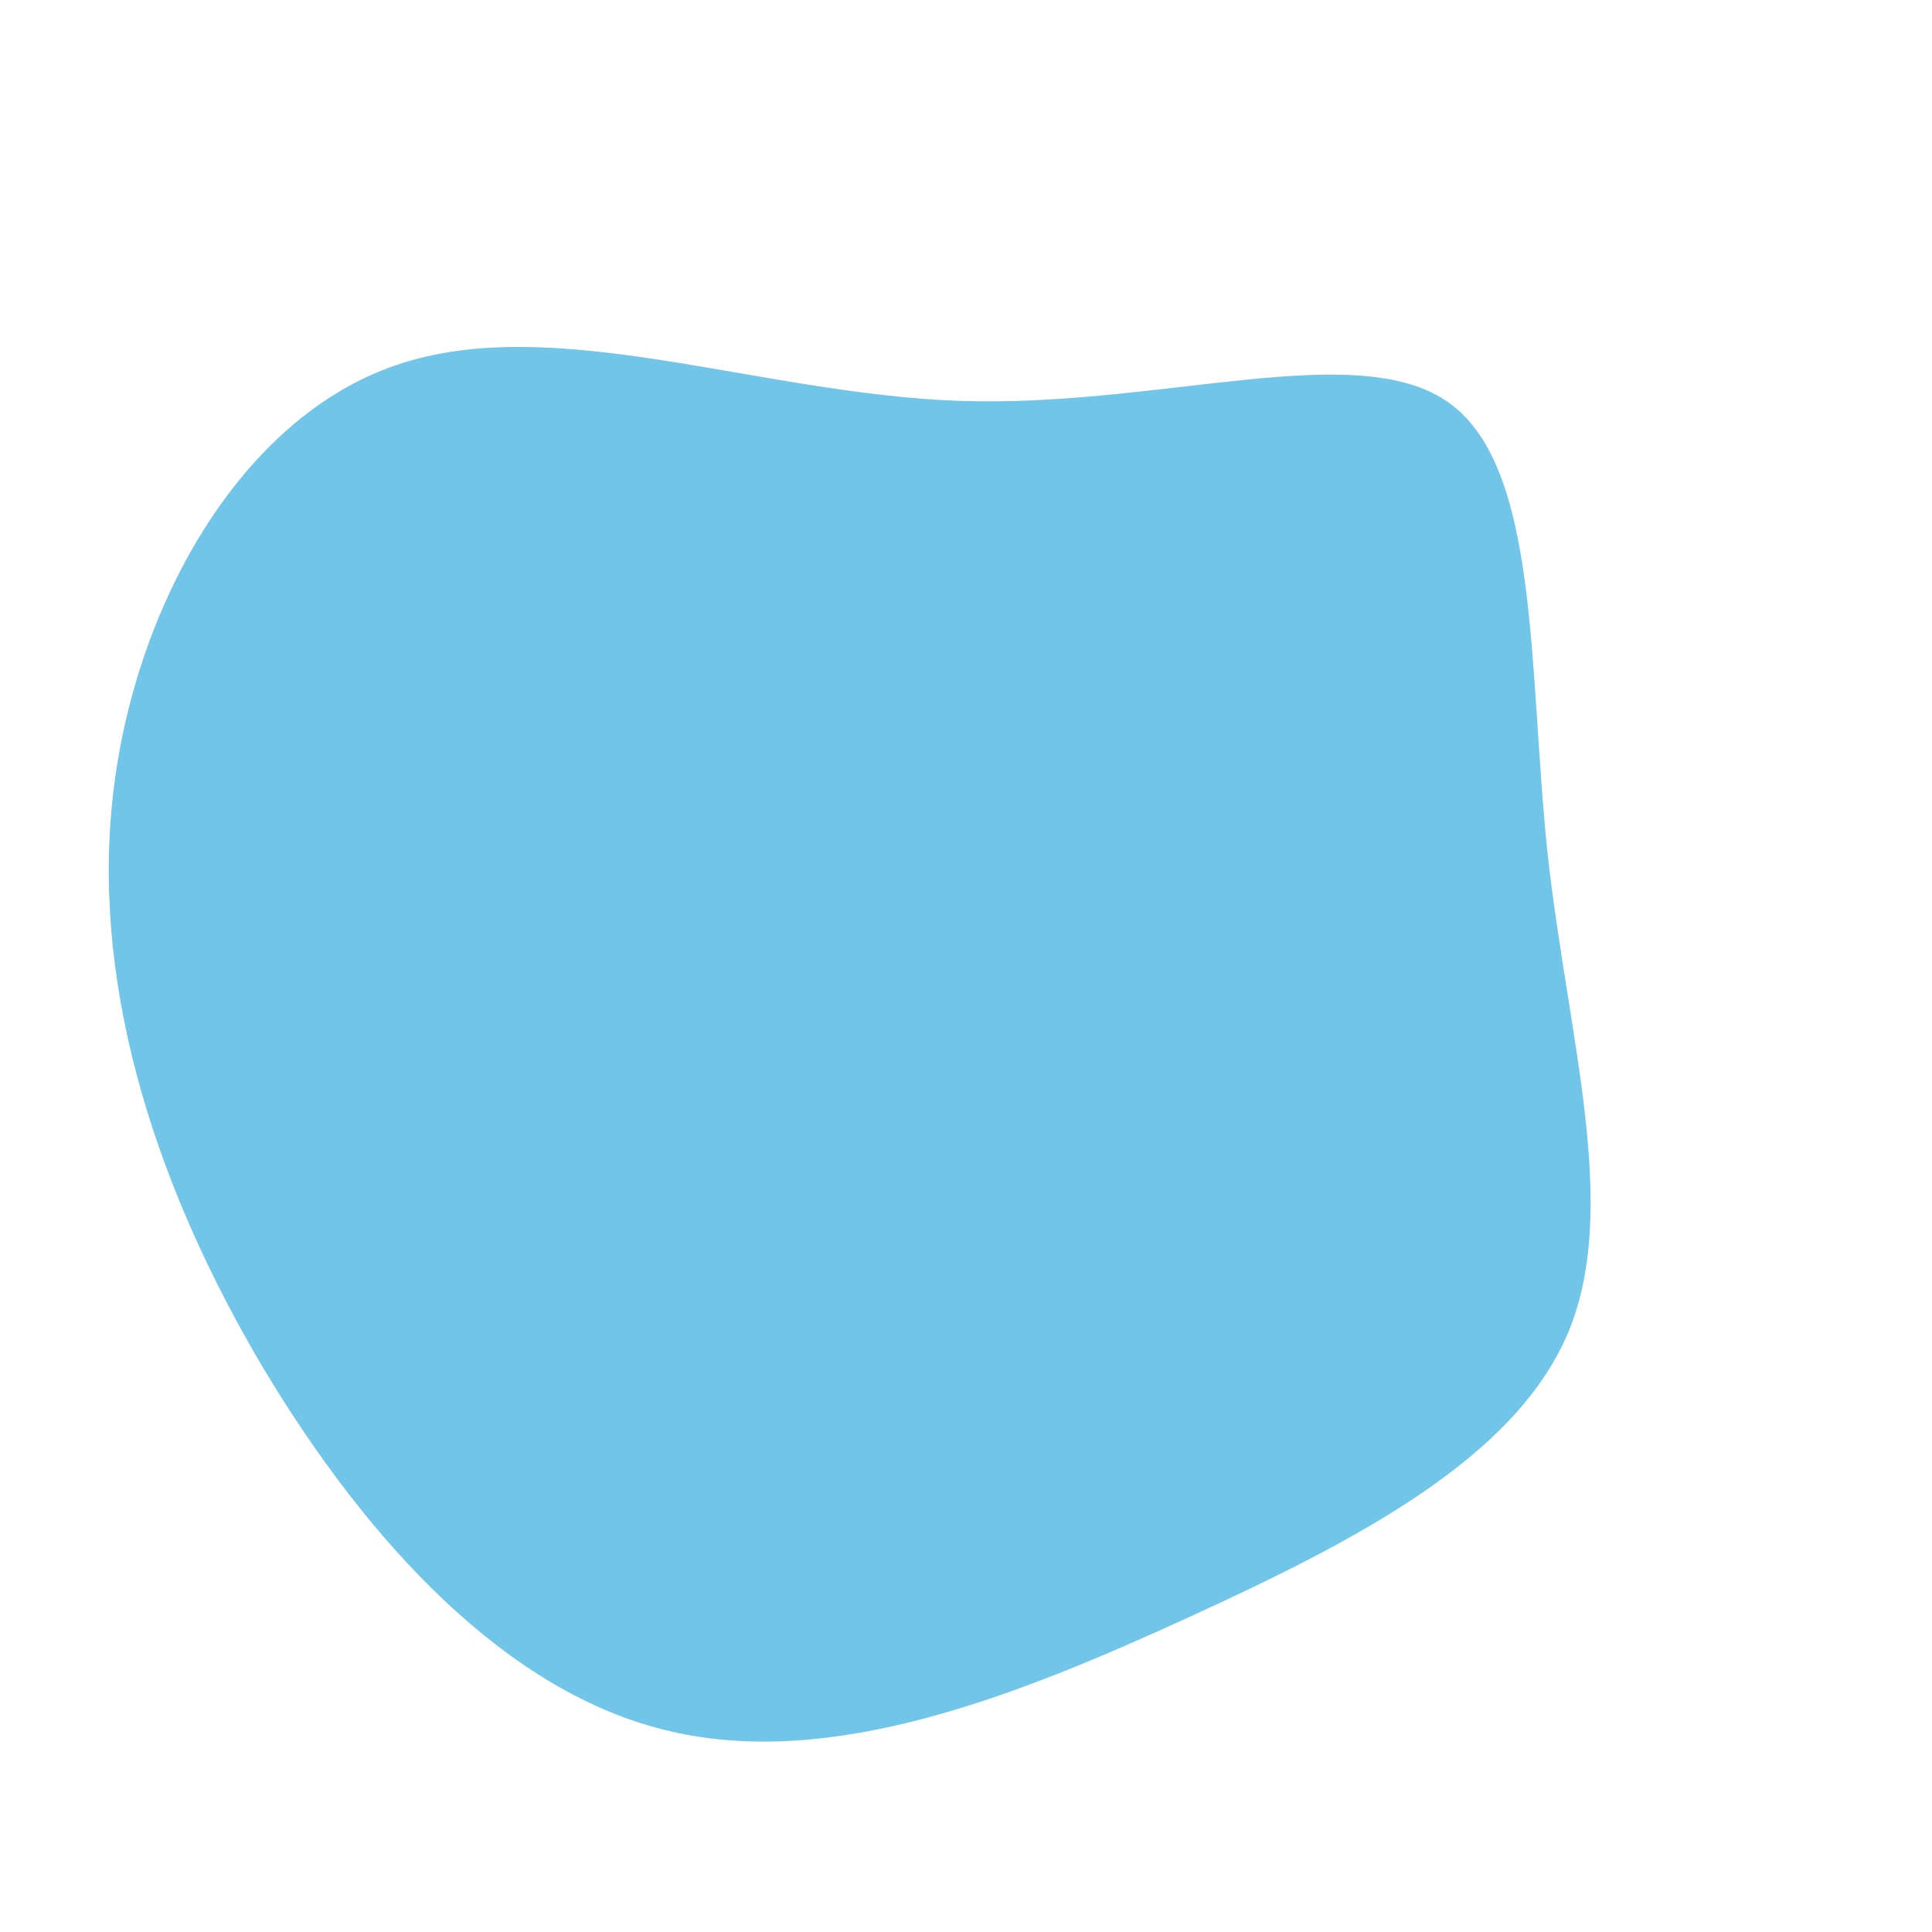
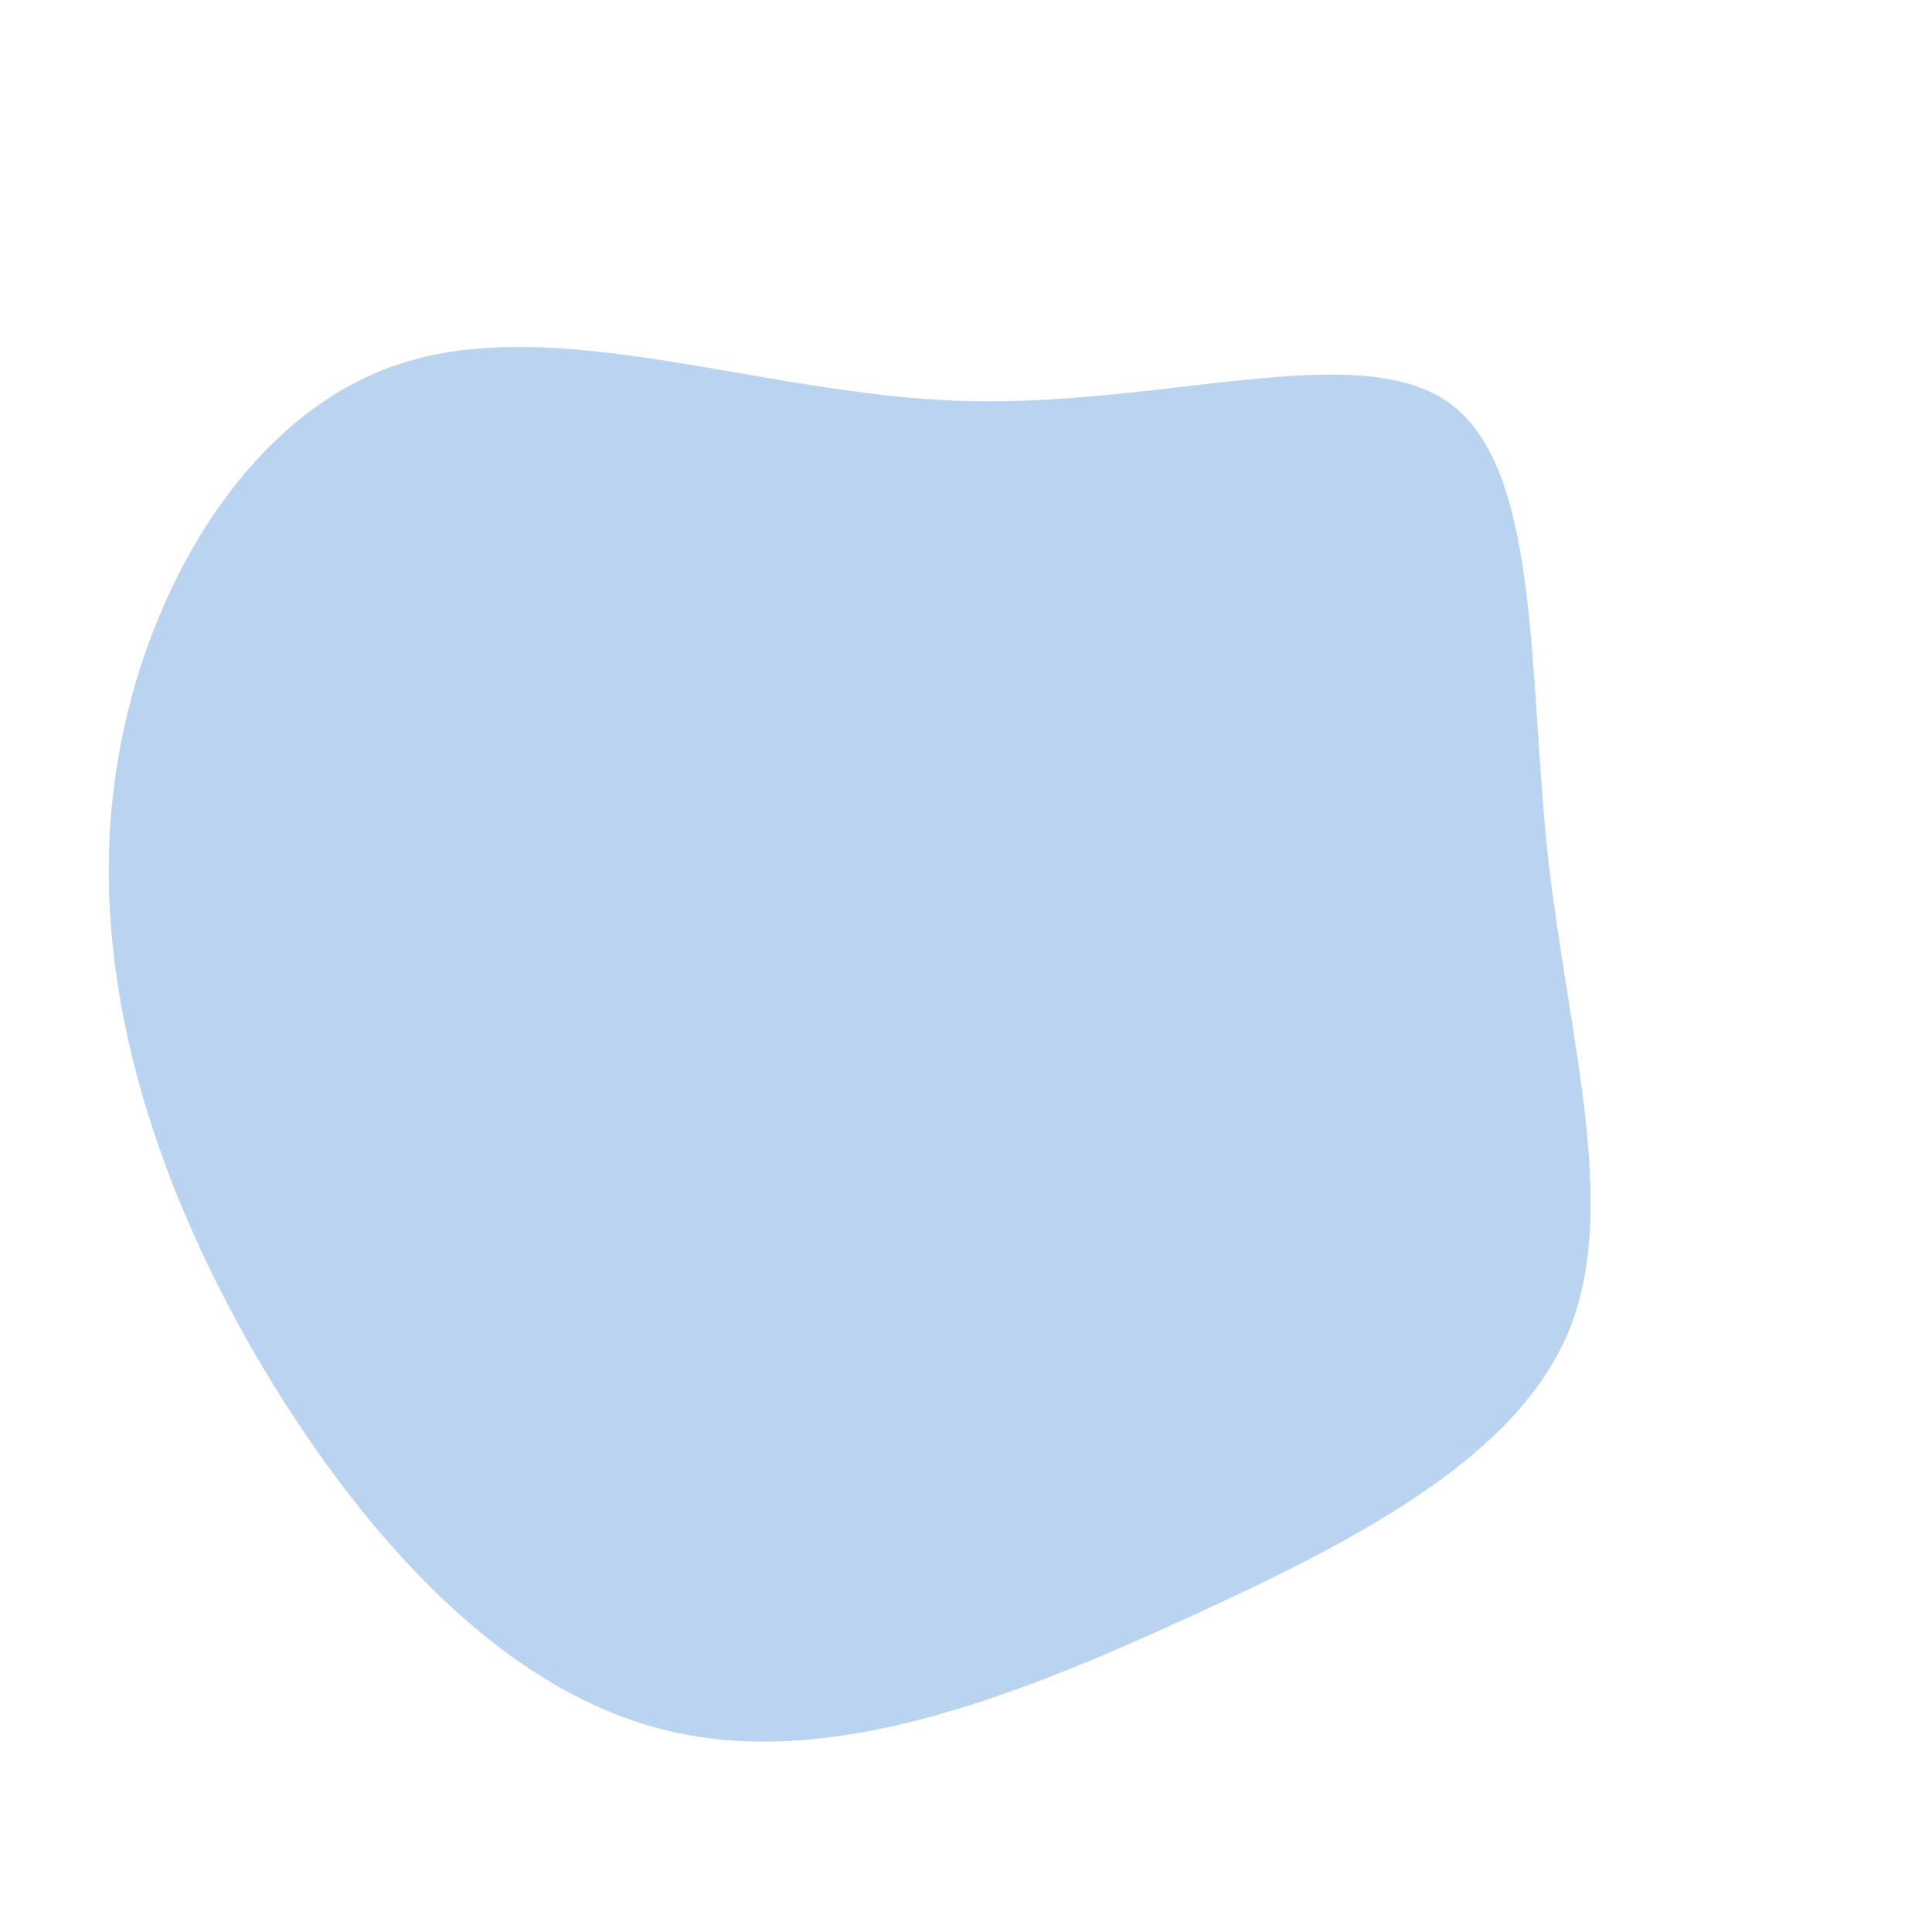
<svg xmlns="http://www.w3.org/2000/svg" viewBox="0 0 200 200">
-   <path fill="#2da9dfad" d="M50,-58.3C59.4,-51.6,58.2,-30.8,60.2,-11.7C62.3,7.4,67.7,24.8,62.4,37.8C57,50.8,40.8,59.3,23.1,67.4C5.4,75.5,-13.8,83.2,-30.7,79.2C-47.5,75.3,-61.9,59.7,-72.7,41.7C-83.4,23.7,-90.4,3.2,-88.4,-16.8C-86.4,-36.9,-75.2,-56.7,-59,-62.2C-42.7,-67.8,-21.4,-59.2,-0.6,-58.5C20.2,-57.8,40.5,-65.1,50,-58.3Z" transform="translate(100 100)" />
+   <path fill="#b9d3f0" d="M50,-58.3C59.4,-51.6,58.2,-30.8,60.2,-11.7C62.3,7.4,67.7,24.8,62.4,37.8C57,50.8,40.8,59.3,23.1,67.4C5.4,75.5,-13.8,83.2,-30.7,79.2C-47.5,75.3,-61.9,59.7,-72.7,41.7C-83.4,23.7,-90.4,3.2,-88.4,-16.8C-86.4,-36.9,-75.2,-56.7,-59,-62.2C-42.7,-67.8,-21.4,-59.2,-0.6,-58.5C20.2,-57.8,40.5,-65.1,50,-58.3Z" transform="translate(100 100)" />
</svg>
